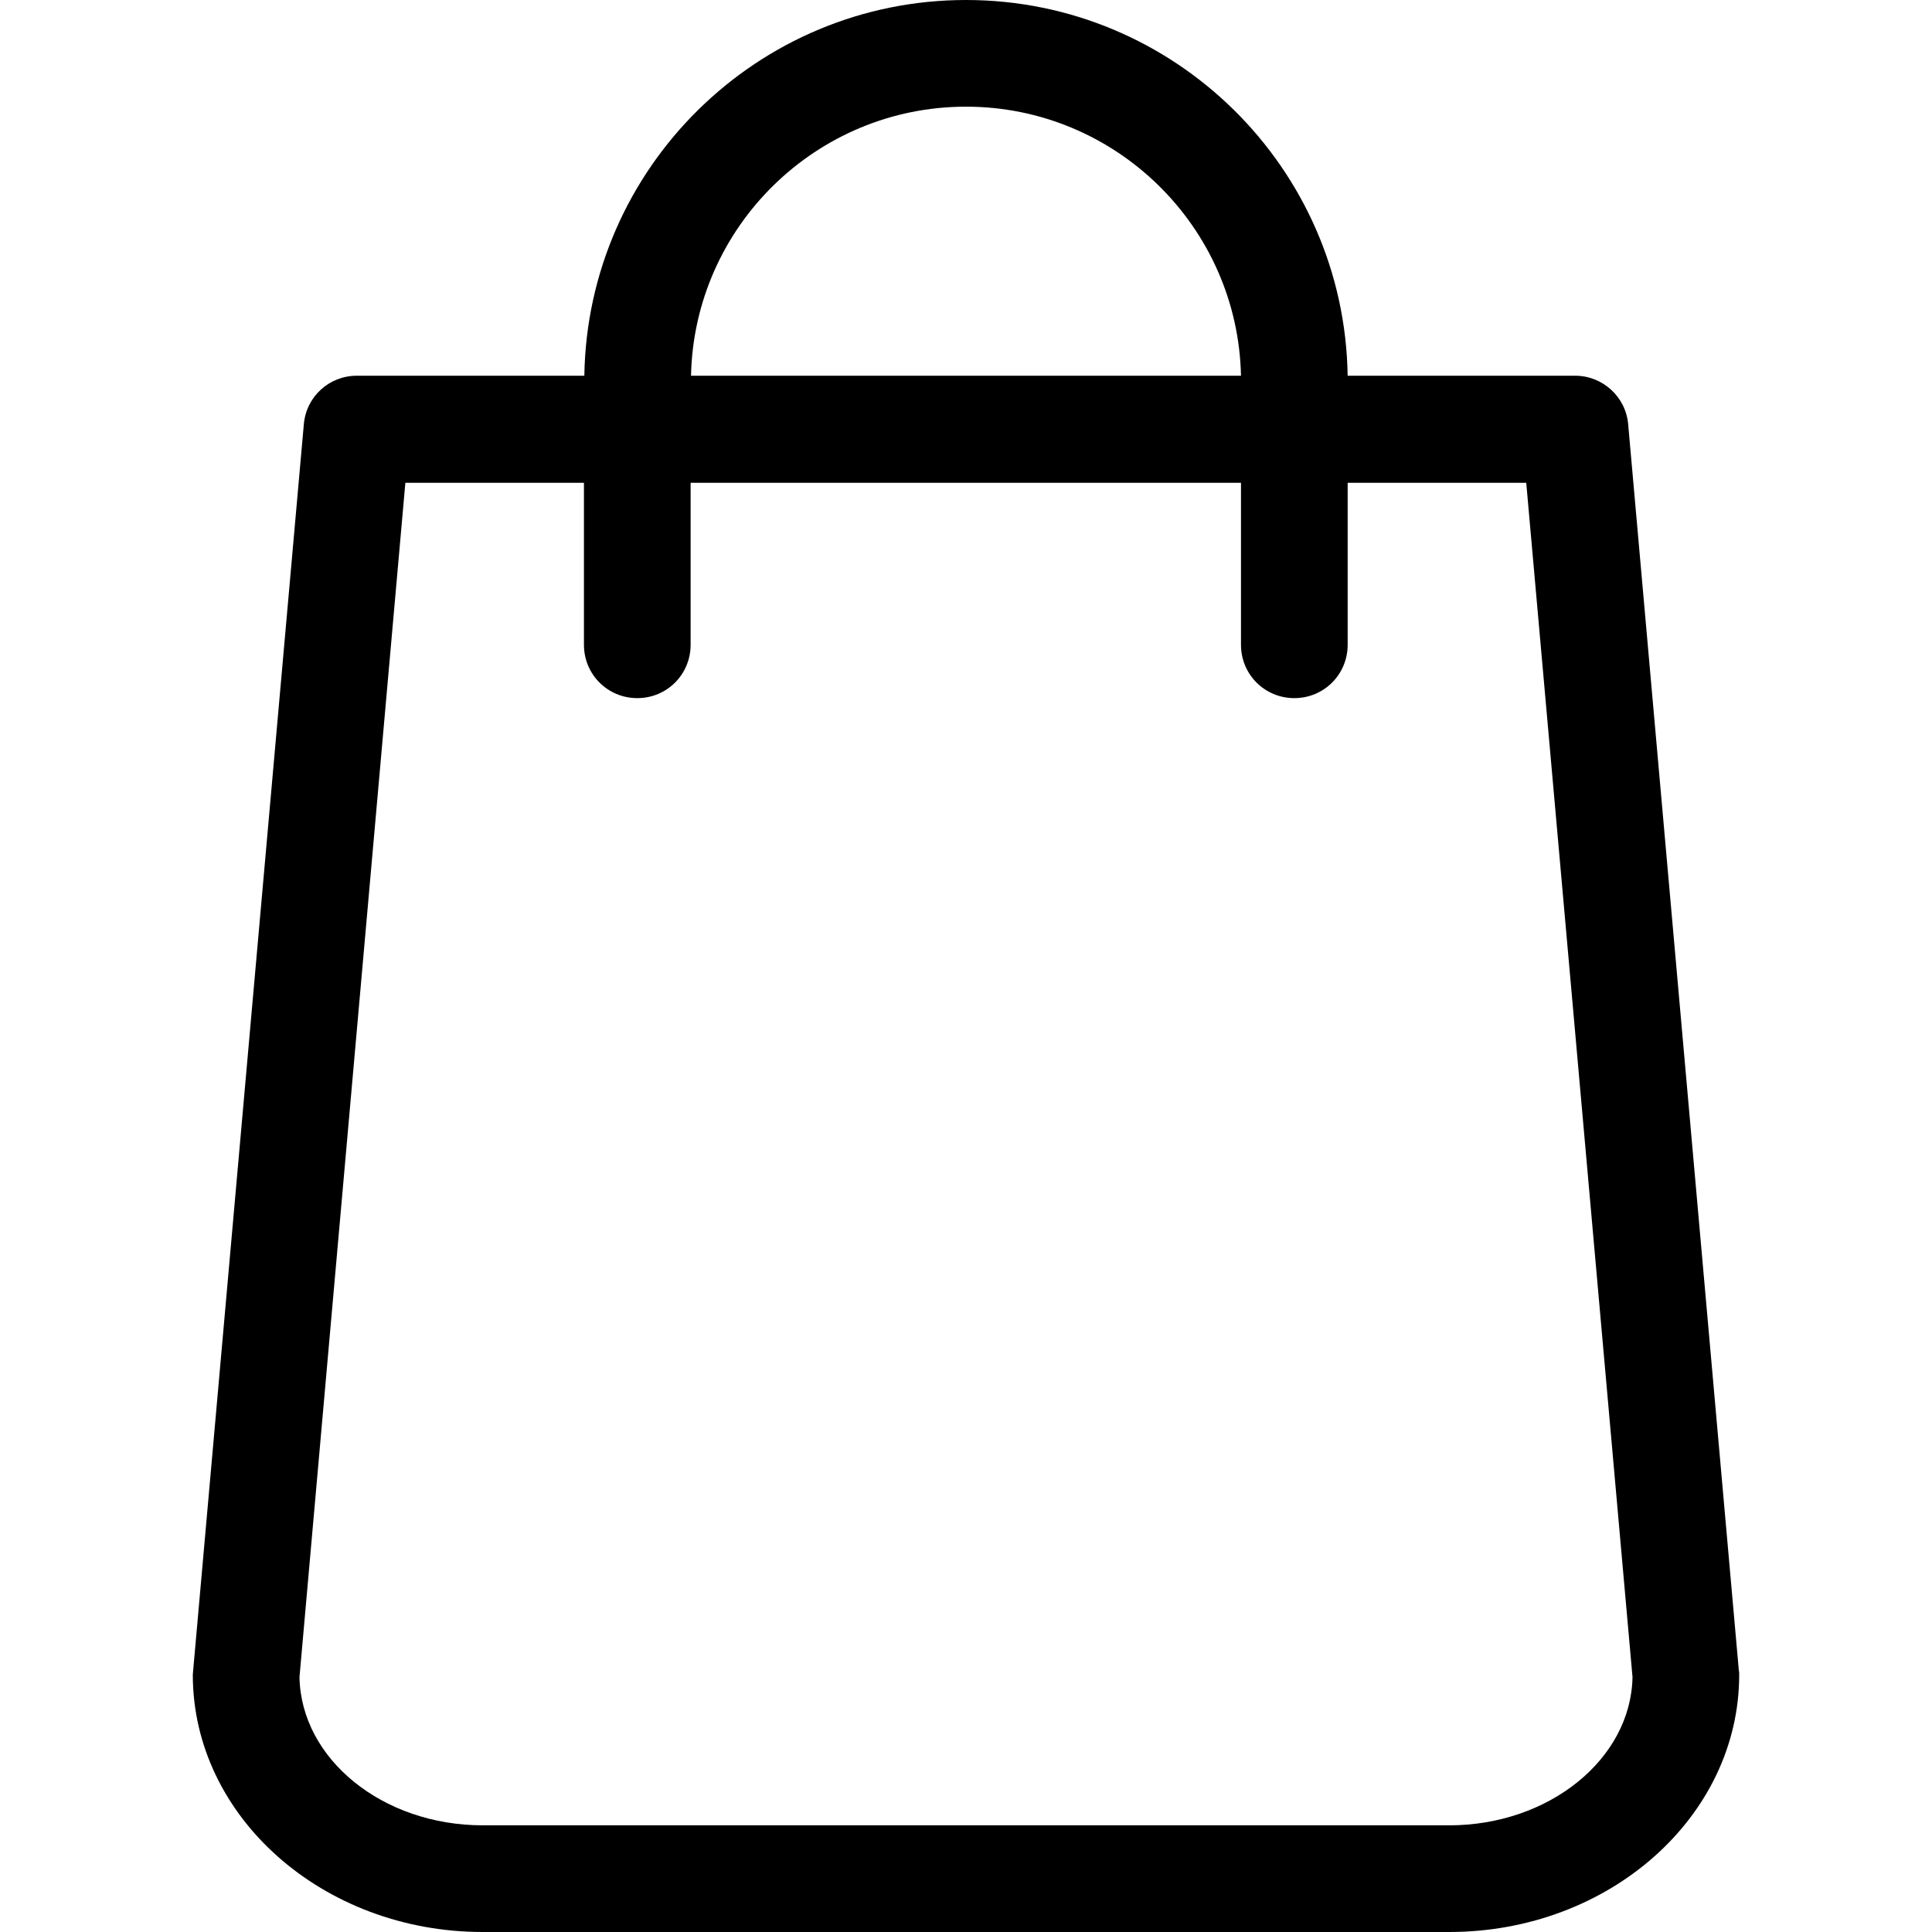
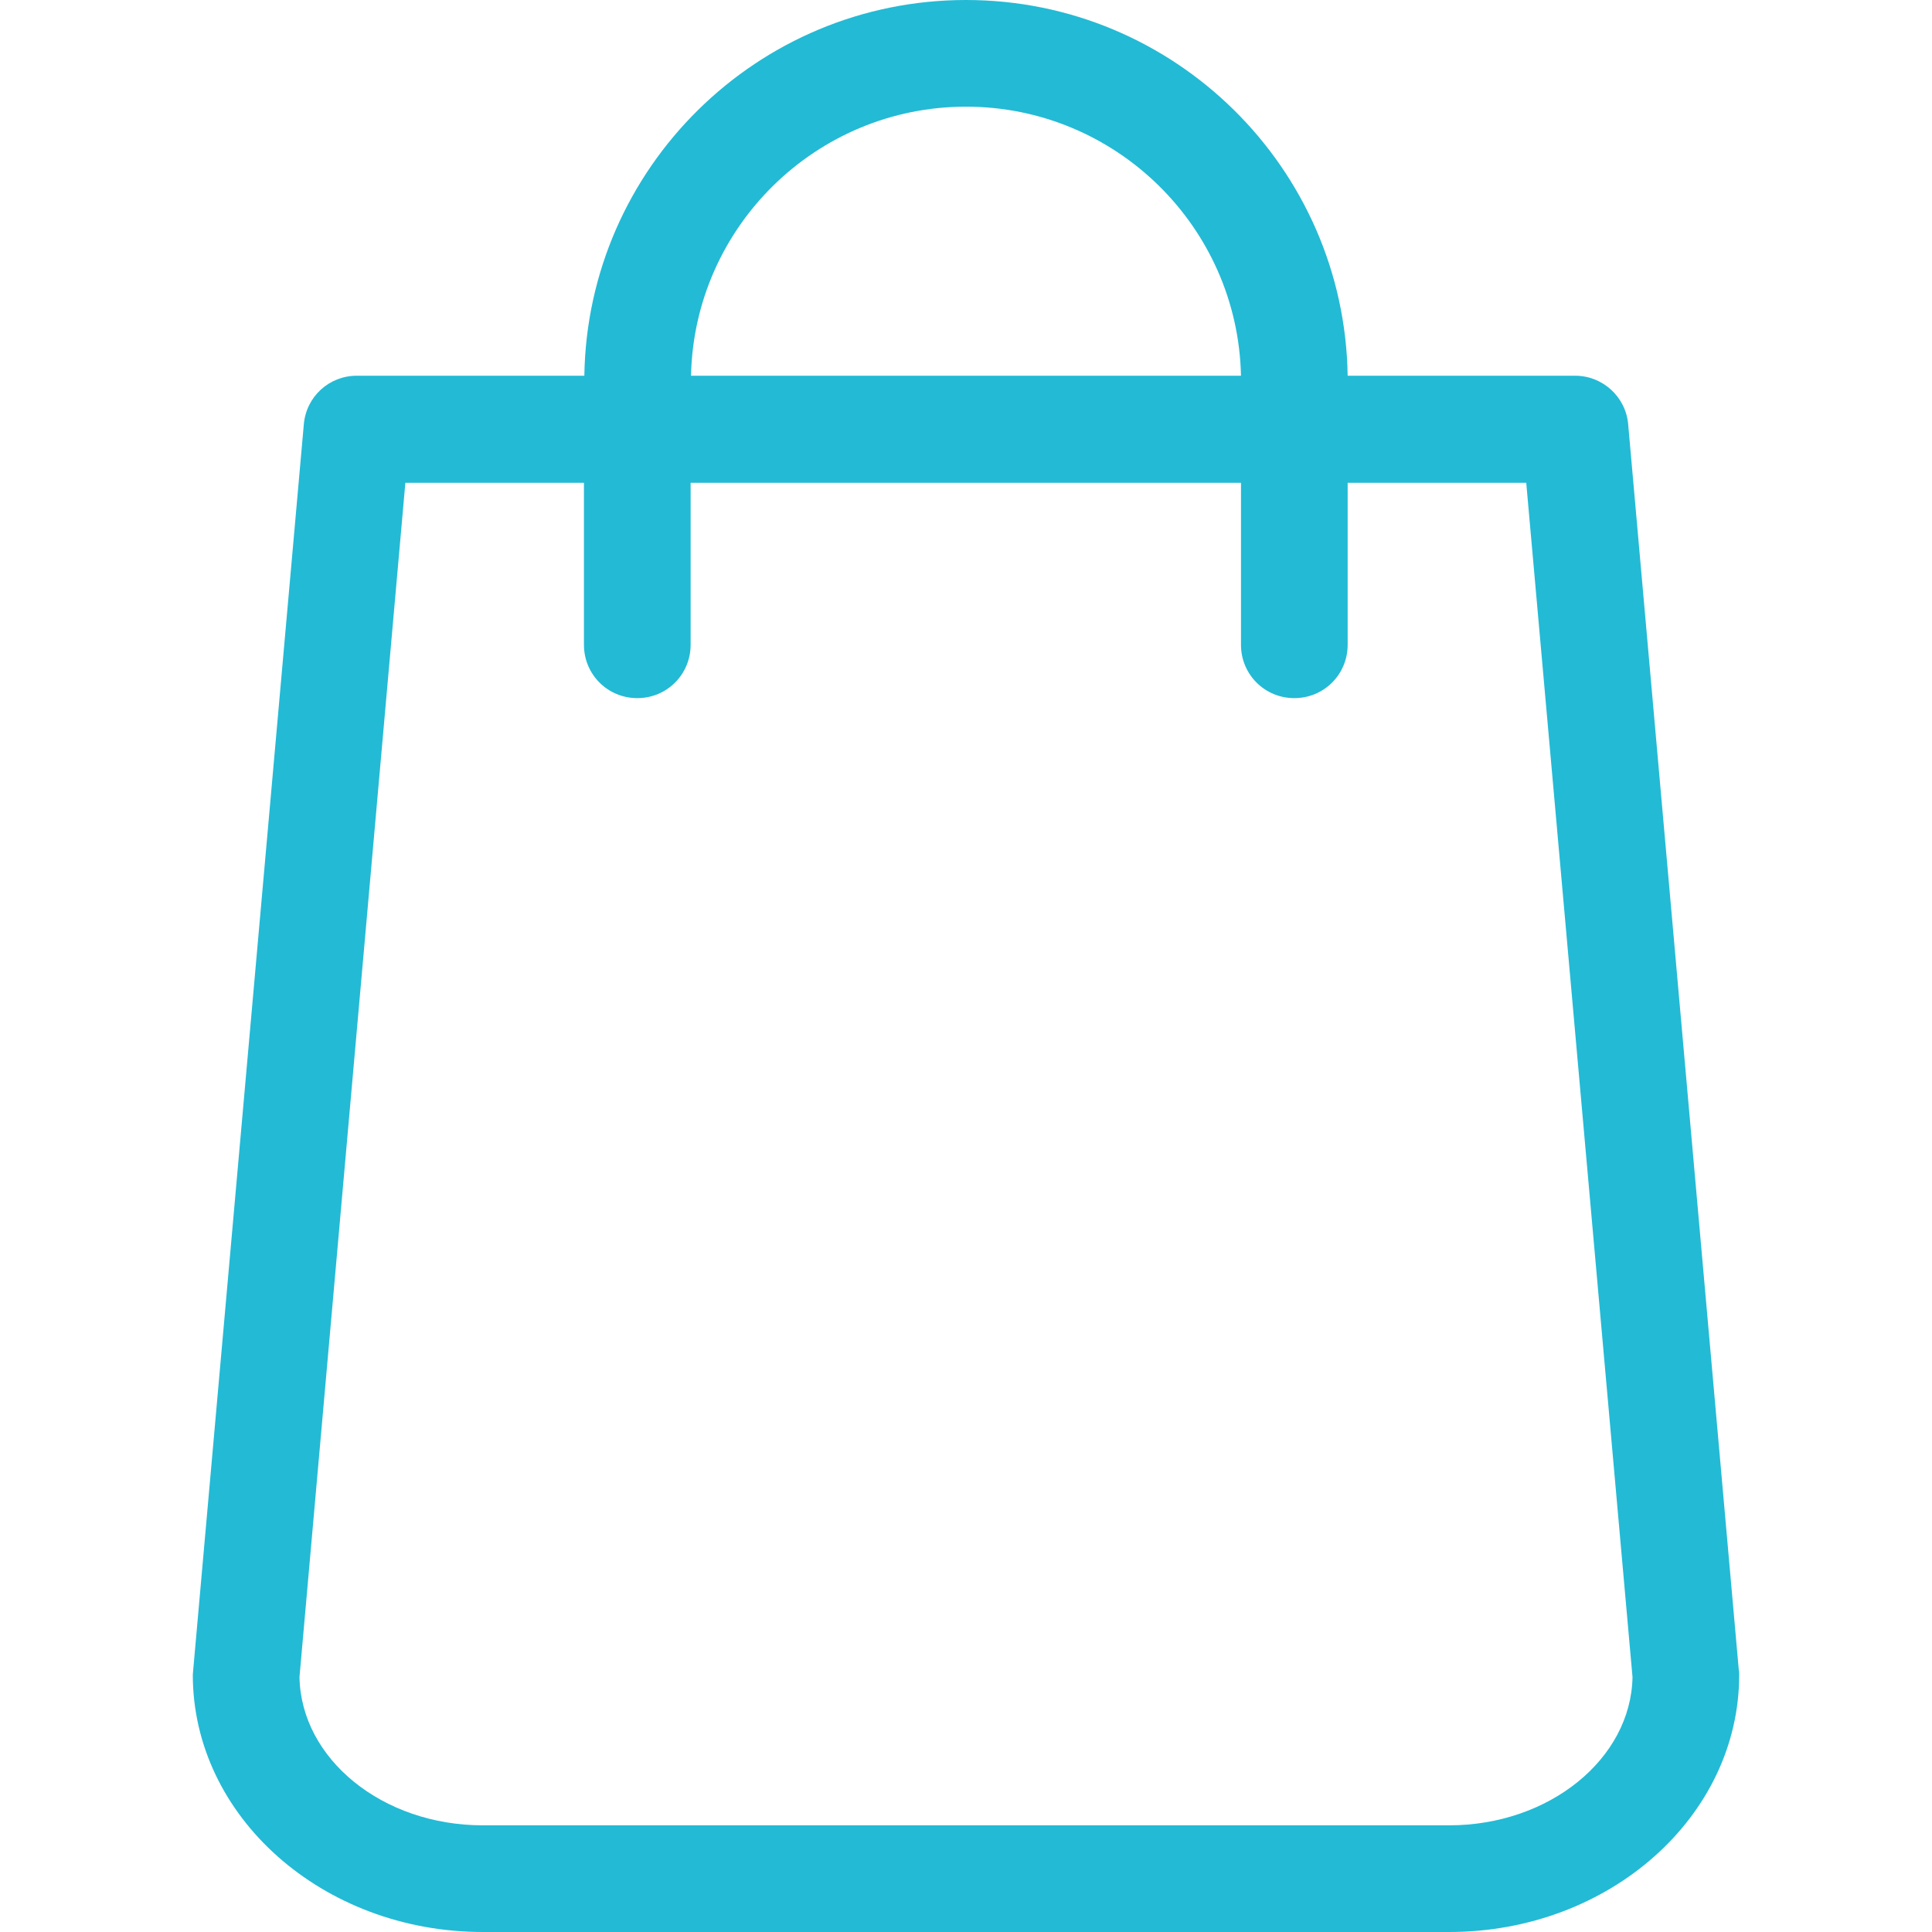
- <svg xmlns="http://www.w3.org/2000/svg" version="1.1" id="Capa_1" x="0px" y="0px" viewBox="0 0 489 489" style="enable-background:new 0 0 489 489;" xml:space="preserve">
+ <svg xmlns="http://www.w3.org/2000/svg" version="1.1" id="Capa_1" x="0px" y="0px" viewBox="0 0 489 489" style="enable-background:new 0 0 489 489;" xml:space="preserve" width="512px" height="512px">
  <g>
-     <path d="M440.1,422.7l-28-315.3c-0.6-7-6.5-12.3-13.4-12.3h-57.6C340.3,42.5,297.3,0,244.5,0s-95.8,42.5-96.6,95.1H90.3   c-7,0-12.8,5.3-13.4,12.3l-28,315.3c0,0.4-0.1,0.8-0.1,1.2c0,35.9,32.9,65.1,73.4,65.1h244.6c40.5,0,73.4-29.2,73.4-65.1   C440.2,423.5,440.2,423.1,440.1,422.7z M244.5,27c37.9,0,68.8,30.4,69.6,68.1H174.9C175.7,57.4,206.6,27,244.5,27z M366.8,462   H122.2c-25.4,0-46-16.8-46.4-37.5l26.8-302.3h45.2v41c0,7.5,6,13.5,13.5,13.5s13.5-6,13.5-13.5v-41h139.3v41   c0,7.5,6,13.5,13.5,13.5s13.5-6,13.5-13.5v-41h45.2l26.9,302.3C412.8,445.2,392.1,462,366.8,462z" />
+     <path d="M440.1,422.7l-28-315.3c-0.6-7-6.5-12.3-13.4-12.3h-57.6C340.3,42.5,297.3,0,244.5,0s-95.8,42.5-96.6,95.1H90.3   c-7,0-12.8,5.3-13.4,12.3l-28,315.3c0,0.4-0.1,0.8-0.1,1.2c0,35.9,32.9,65.1,73.4,65.1h244.6c40.5,0,73.4-29.2,73.4-65.1   C440.2,423.5,440.2,423.1,440.1,422.7z M244.5,27c37.9,0,68.8,30.4,69.6,68.1H174.9C175.7,57.4,206.6,27,244.5,27z M366.8,462   H122.2c-25.4,0-46-16.8-46.4-37.5l26.8-302.3h45.2v41c0,7.5,6,13.5,13.5,13.5s13.5-6,13.5-13.5v-41h139.3v41   c0,7.5,6,13.5,13.5,13.5s13.5-6,13.5-13.5v-41h45.2l26.9,302.3C412.8,445.2,392.1,462,366.8,462z" fill="#23BAD5" />
  </g>
  <g>
</g>
  <g>
</g>
  <g>
</g>
  <g>
</g>
  <g>
</g>
  <g>
</g>
  <g>
</g>
  <g>
</g>
  <g>
</g>
  <g>
</g>
  <g>
</g>
  <g>
</g>
  <g>
</g>
  <g>
</g>
  <g>
</g>
</svg>
